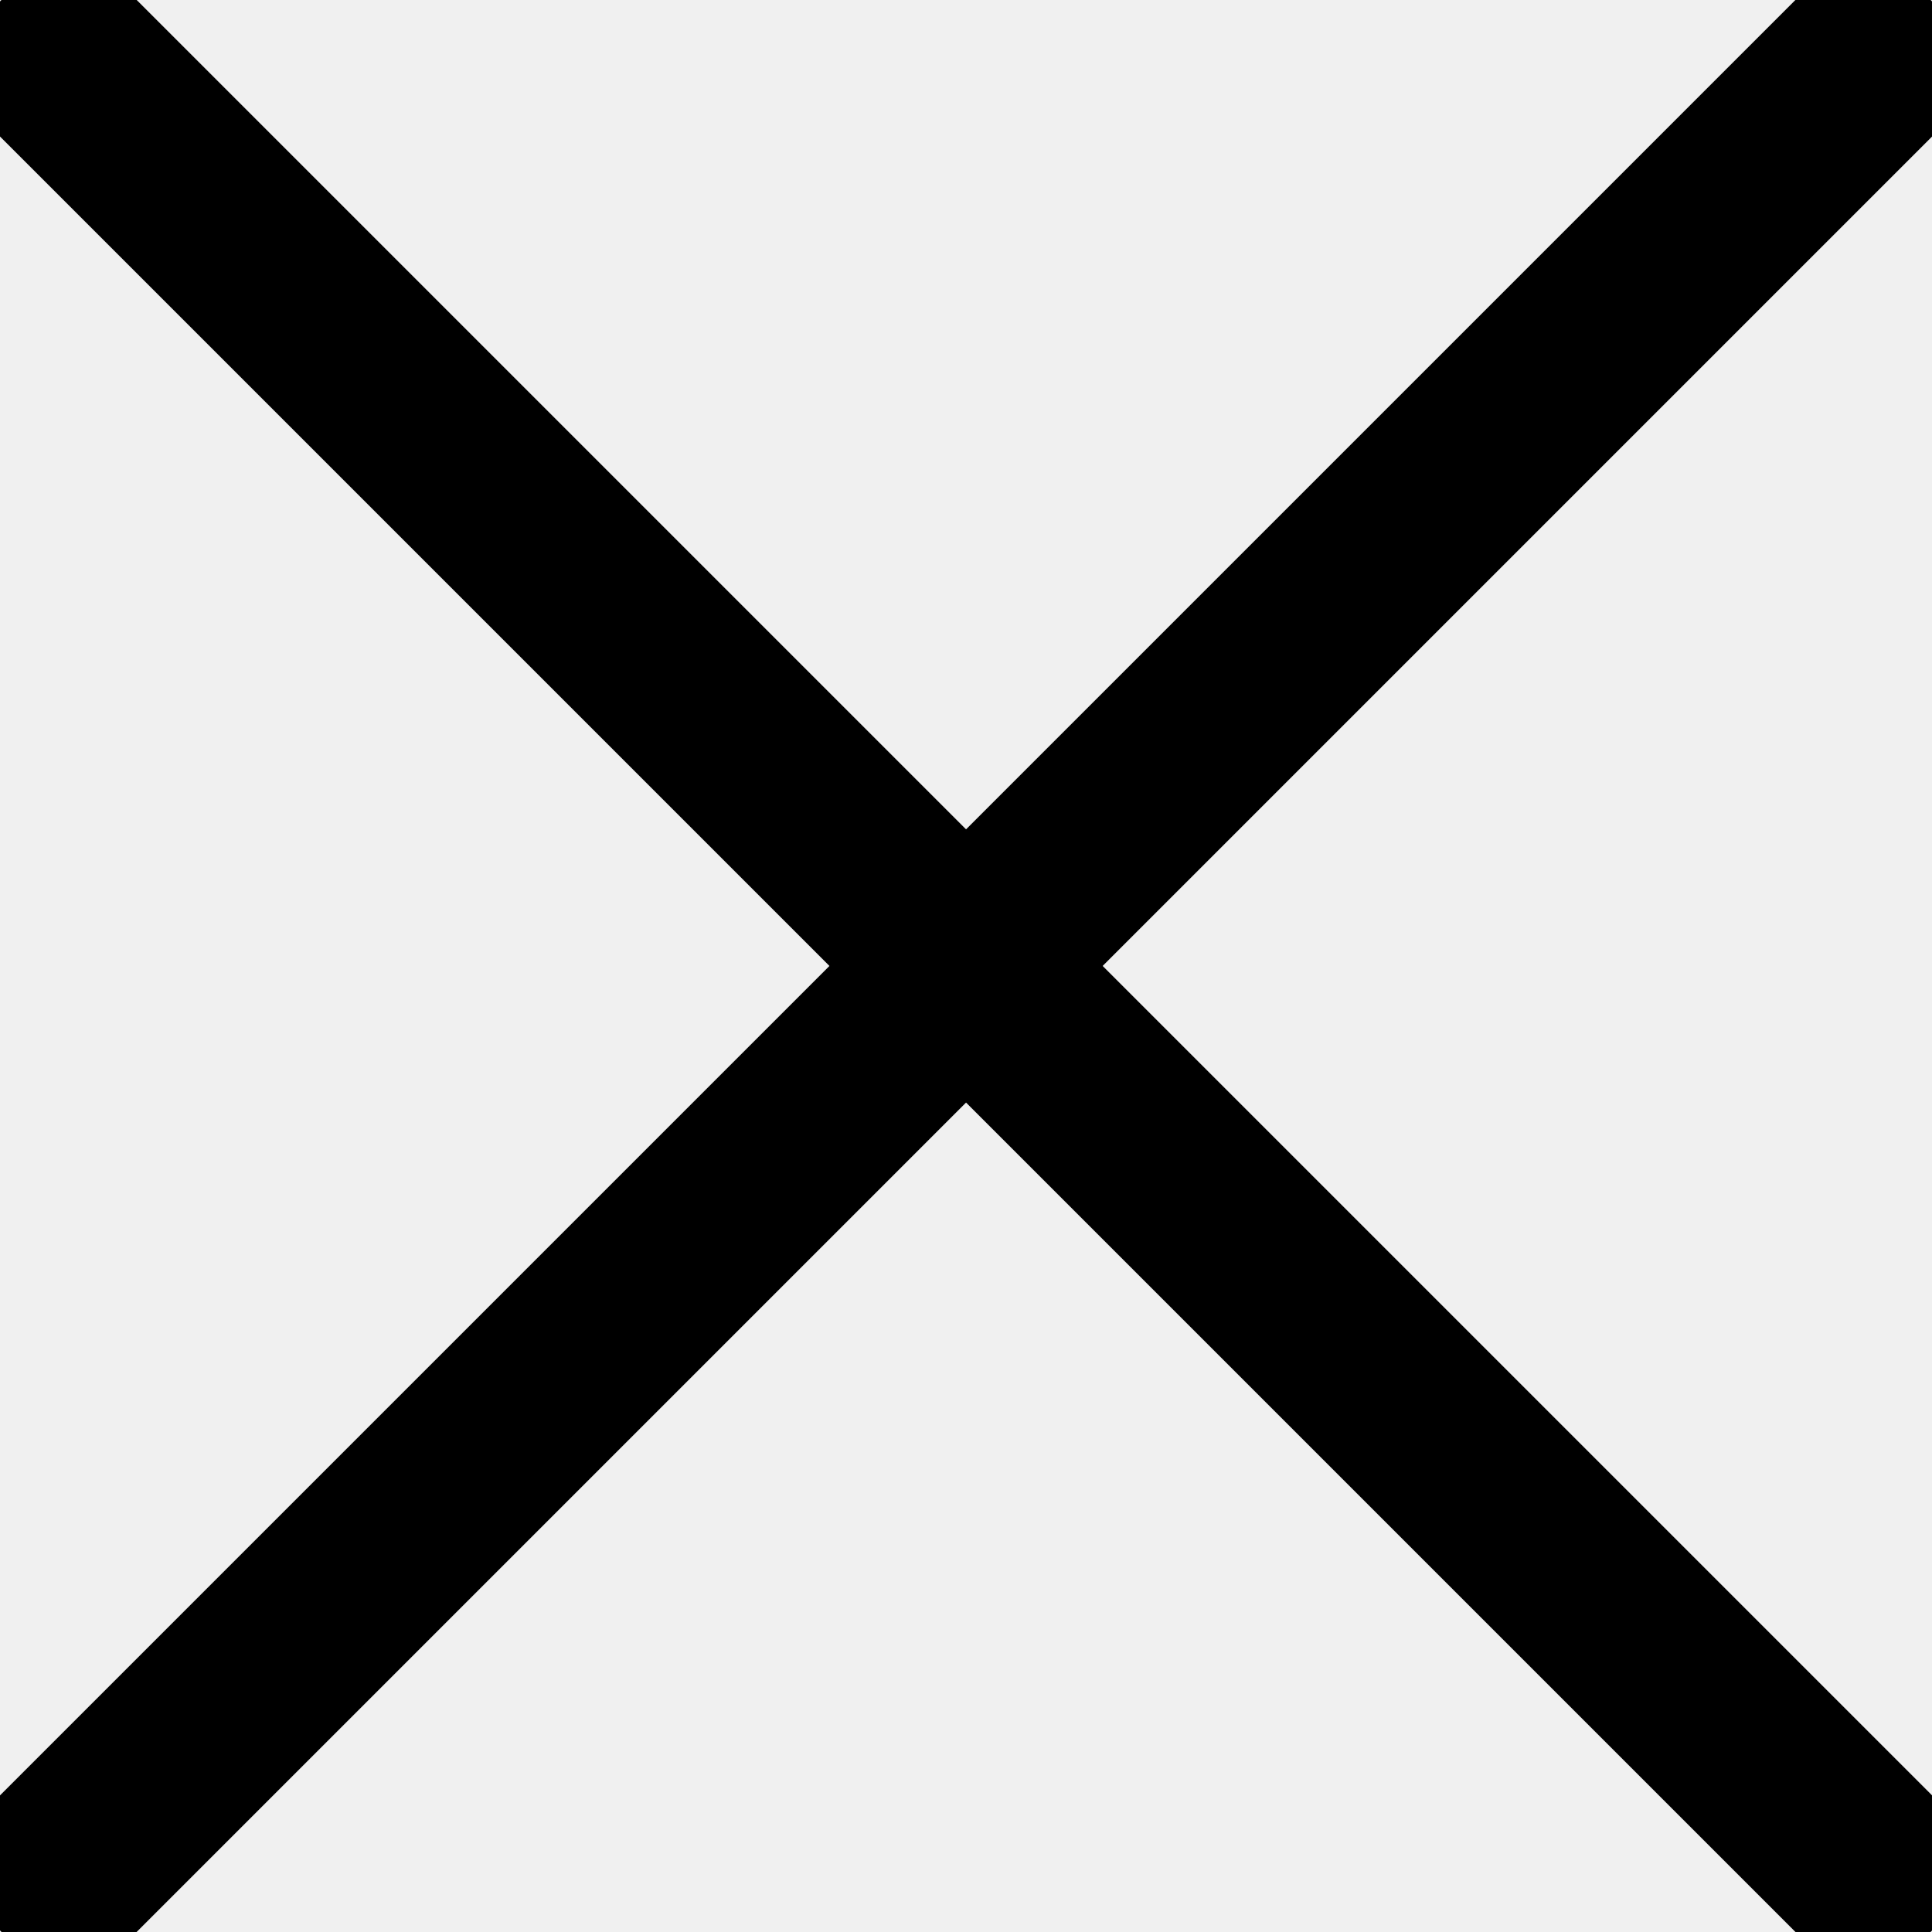
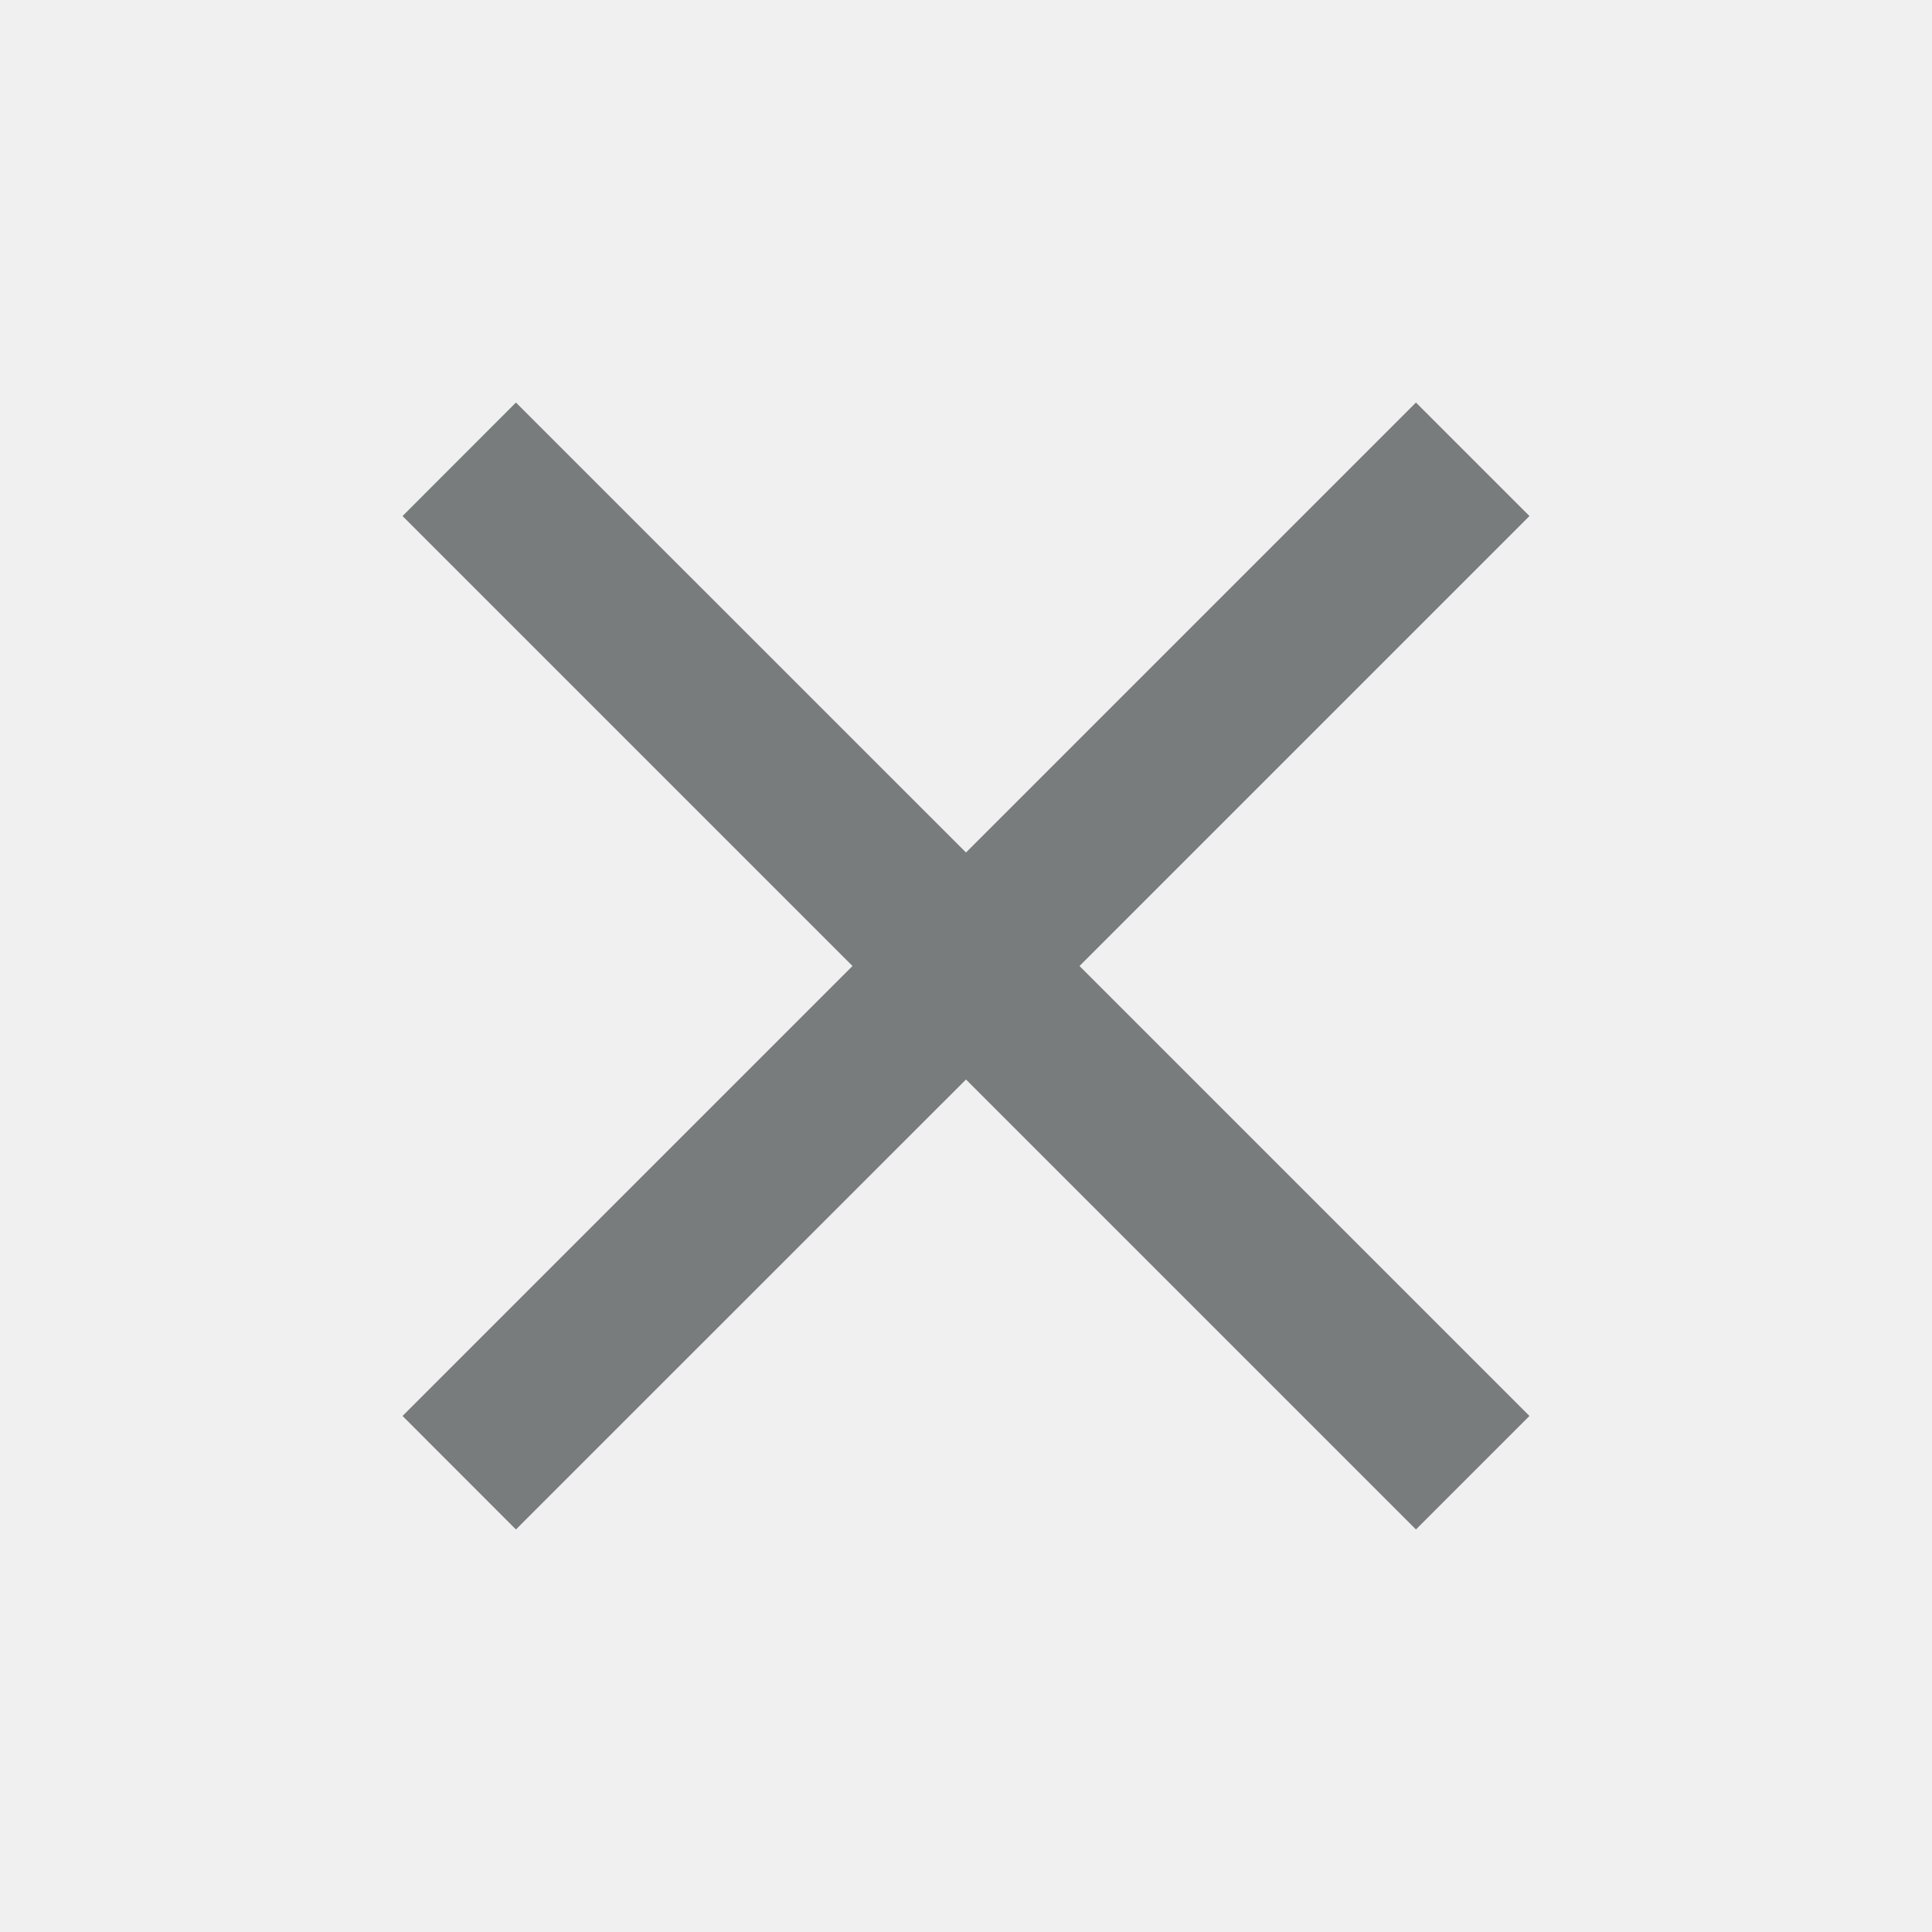
<svg xmlns="http://www.w3.org/2000/svg" width="20" height="20" viewBox="0 0 20 20" fill="none">
-   <g clip-path="url(#clip0_1283_28708)">
-     <path d="M19.286 0.714L0.715 19.285" stroke="black" stroke-width="2" stroke-linecap="round" stroke-linejoin="round" />
-     <path d="M0.715 0.714L19.286 19.285" stroke="black" stroke-width="2" stroke-linecap="round" stroke-linejoin="round" />
-   </g>
-   <defs>
-     <clipPath id="clip0_1283_28708">
-       <rect width="20" height="20" fill="white" />
-     </clipPath>
-   </defs>
+   <path d="M15.833 5.342L14.658 4.167L10 8.825L5.341 4.167L4.167 5.342L8.825 10L4.167 14.658L5.341 15.833L10 11.175L14.658 15.833L15.833 14.658L11.175 10L15.833 5.342Z" fill="#797C7C" />
</svg>
